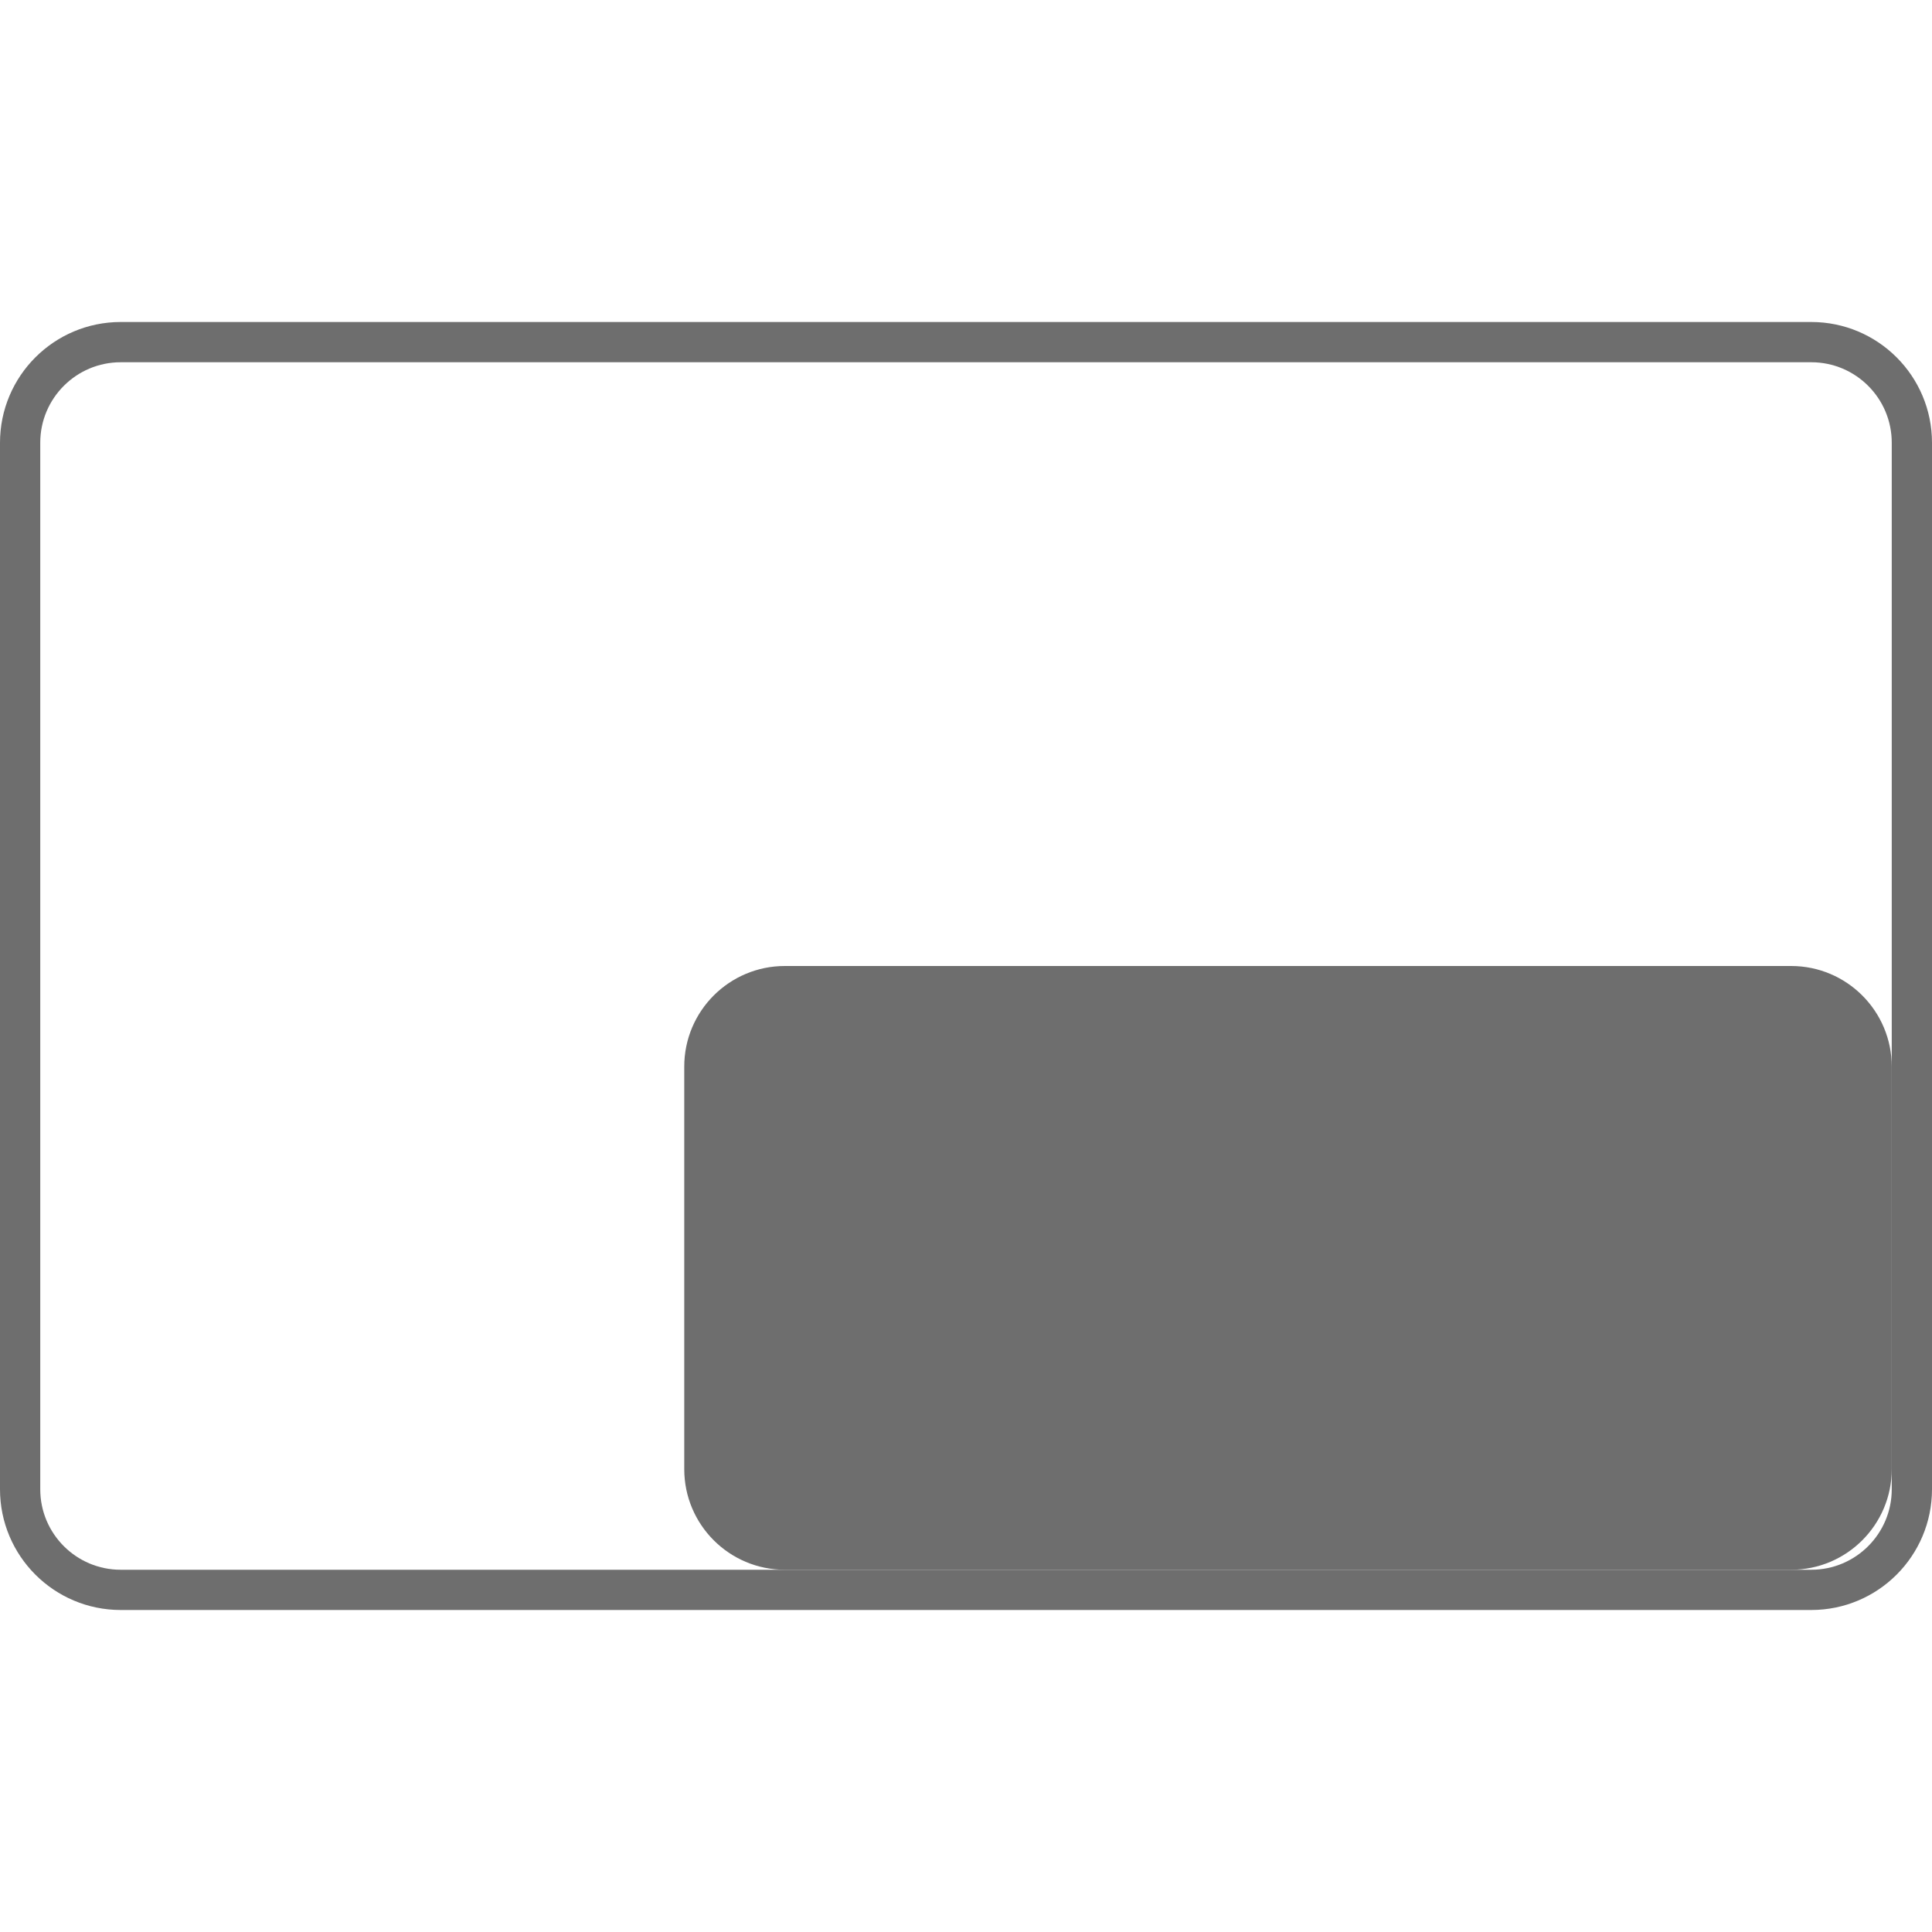
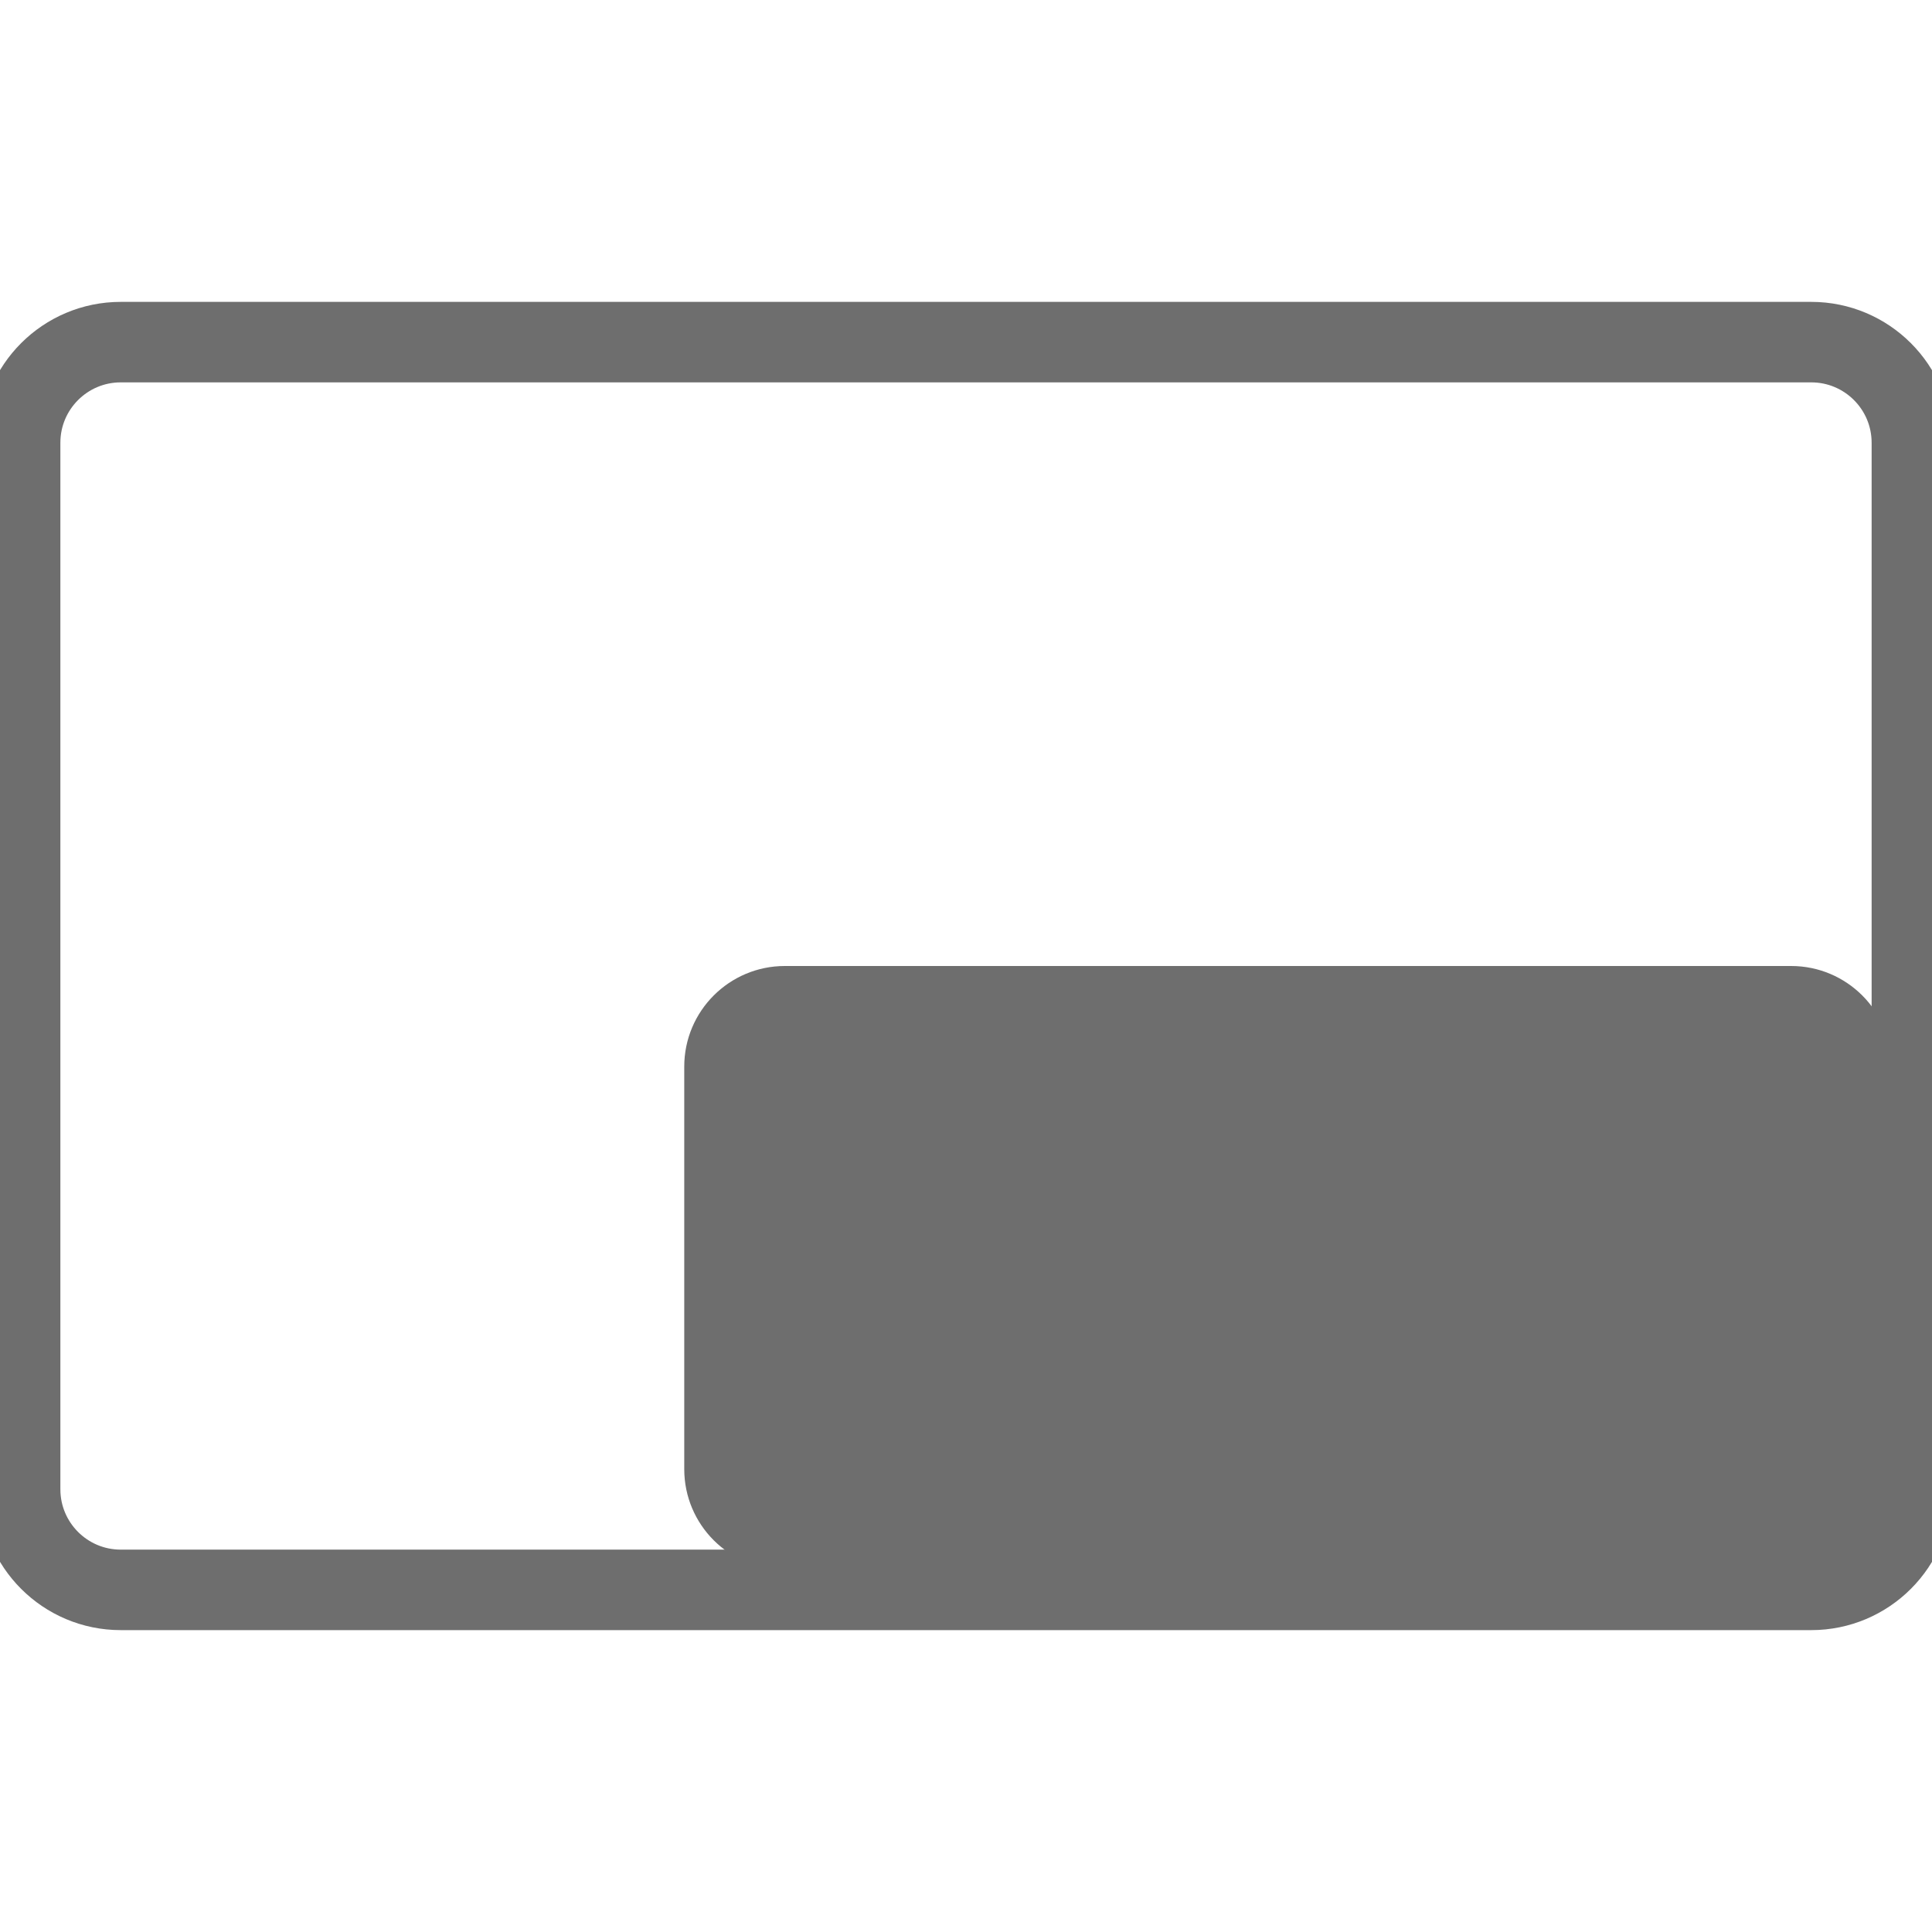
<svg xmlns="http://www.w3.org/2000/svg" version="1.0" width="16" height="16" viewBox="0 0 192 128">
-   <rect id="screen" stroke="#6E6E6E" stroke-width="4" fill="none" x="2" y="2" rx="10" width="188" height="124" />
+   <rect id="screen" stroke="#6E6E6E" stroke-width="8" fill="none" x="2" y="2" rx="10" width="188" height="124" />
  <rect id="bottom-right-two-thirds" x="68" y="64" width="120" height="60" rx="10" fill="#6E6E6E" />
</svg>
